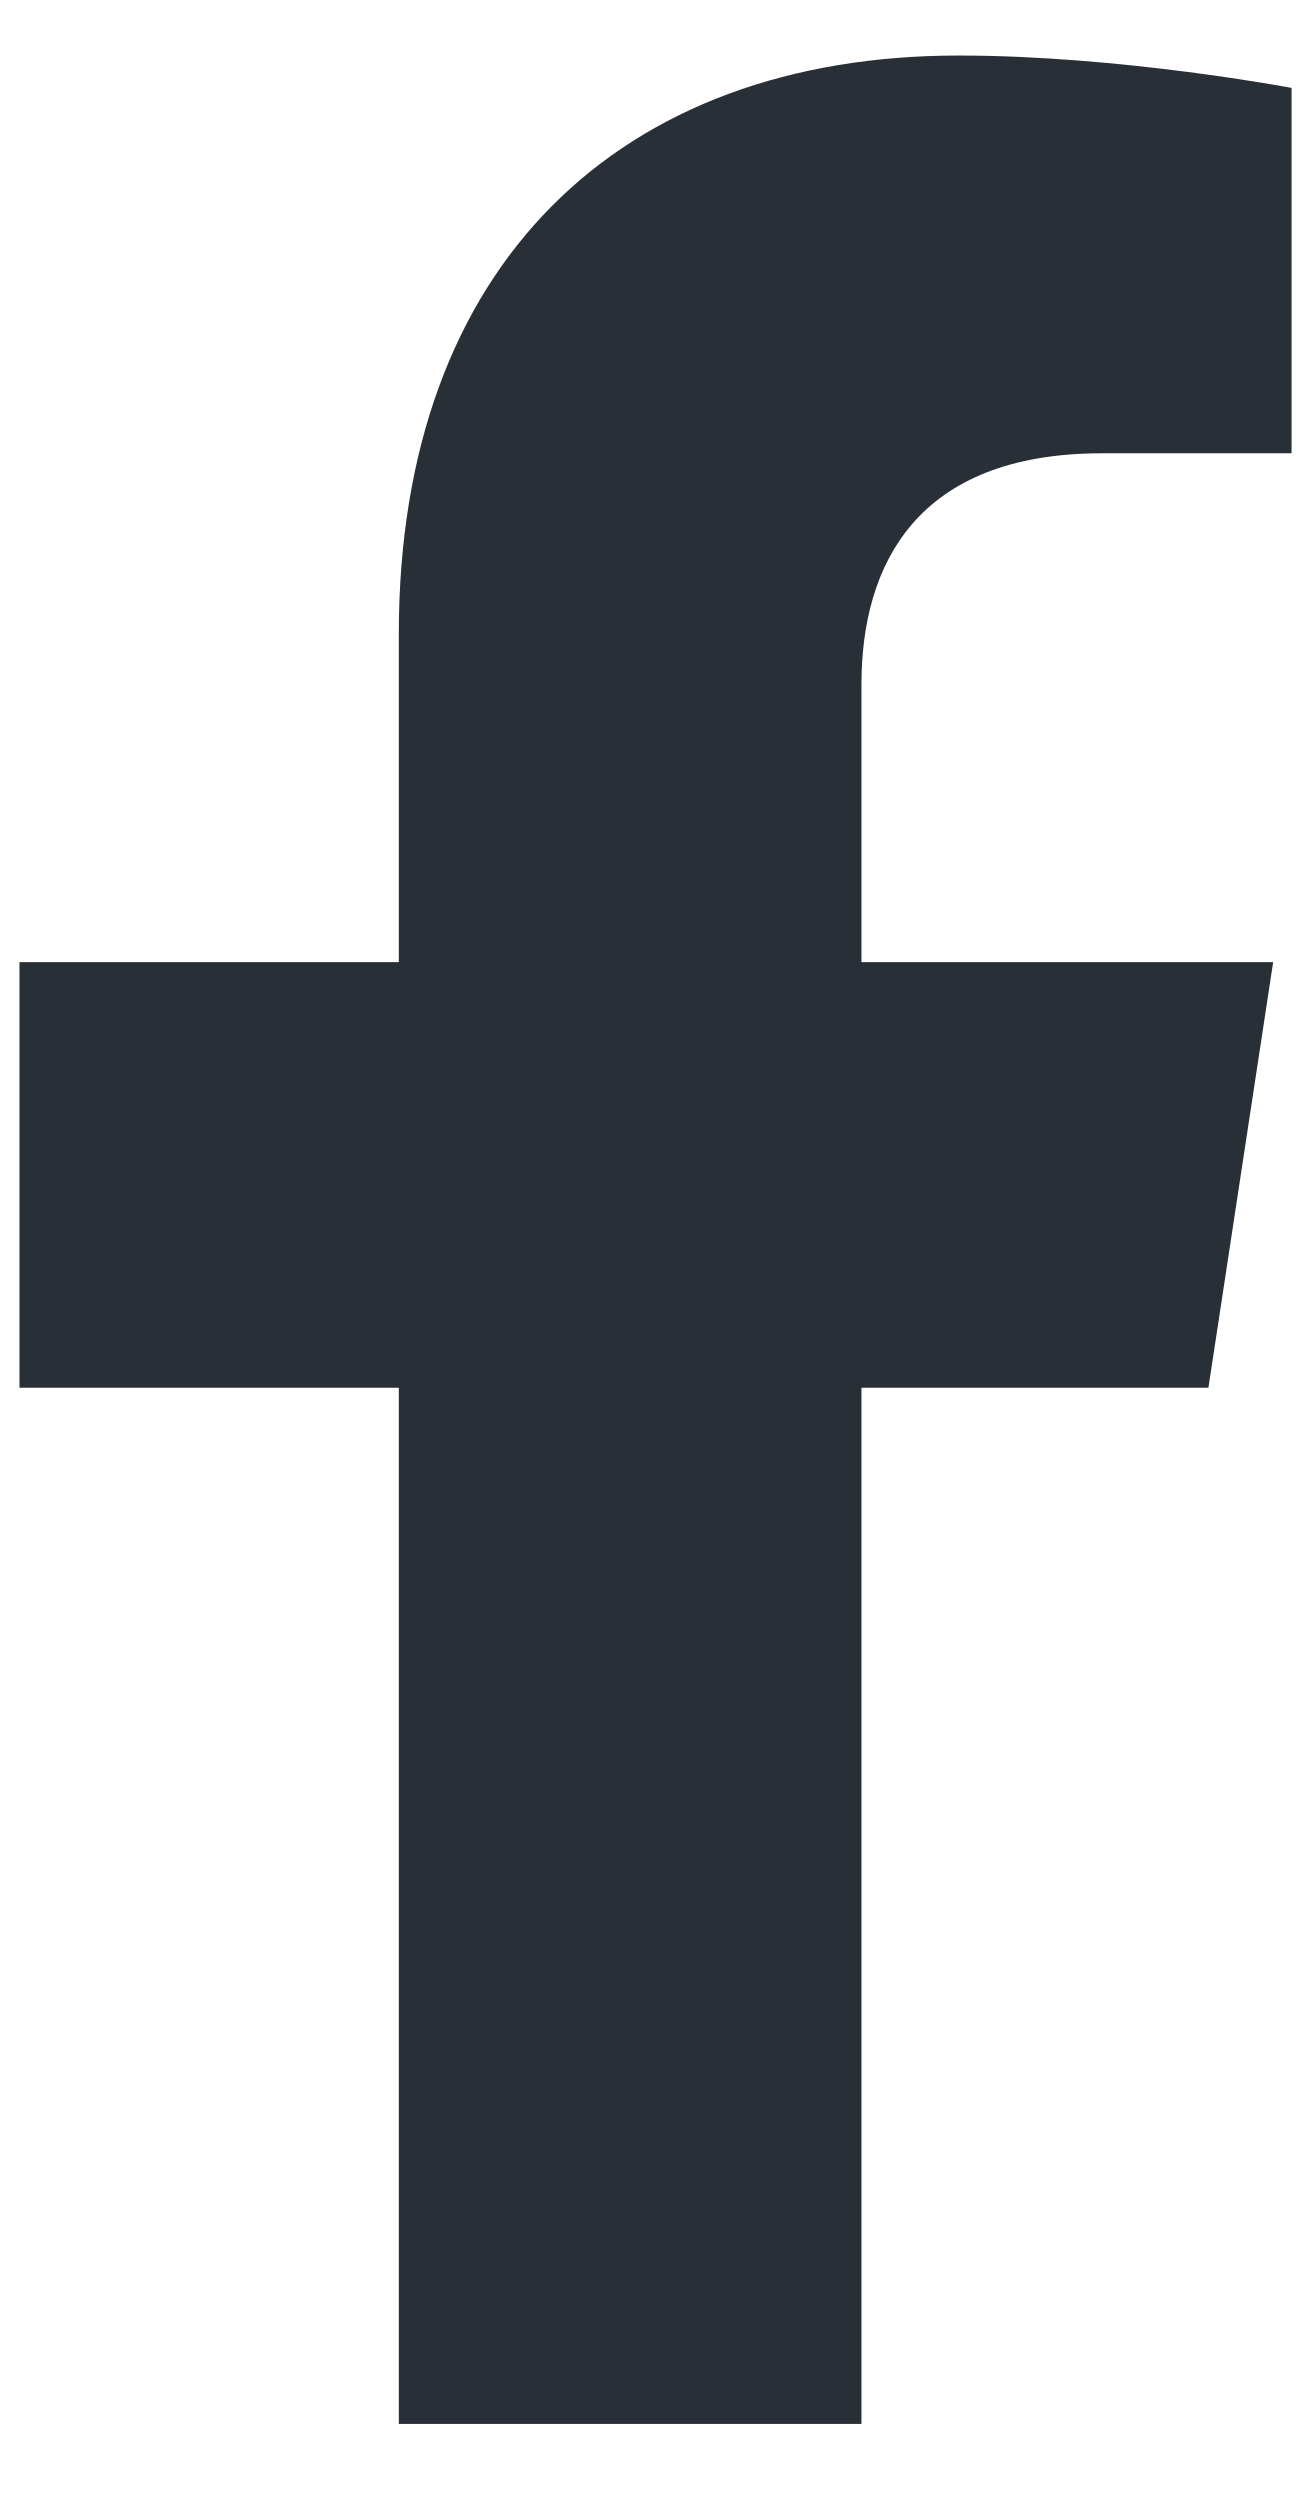
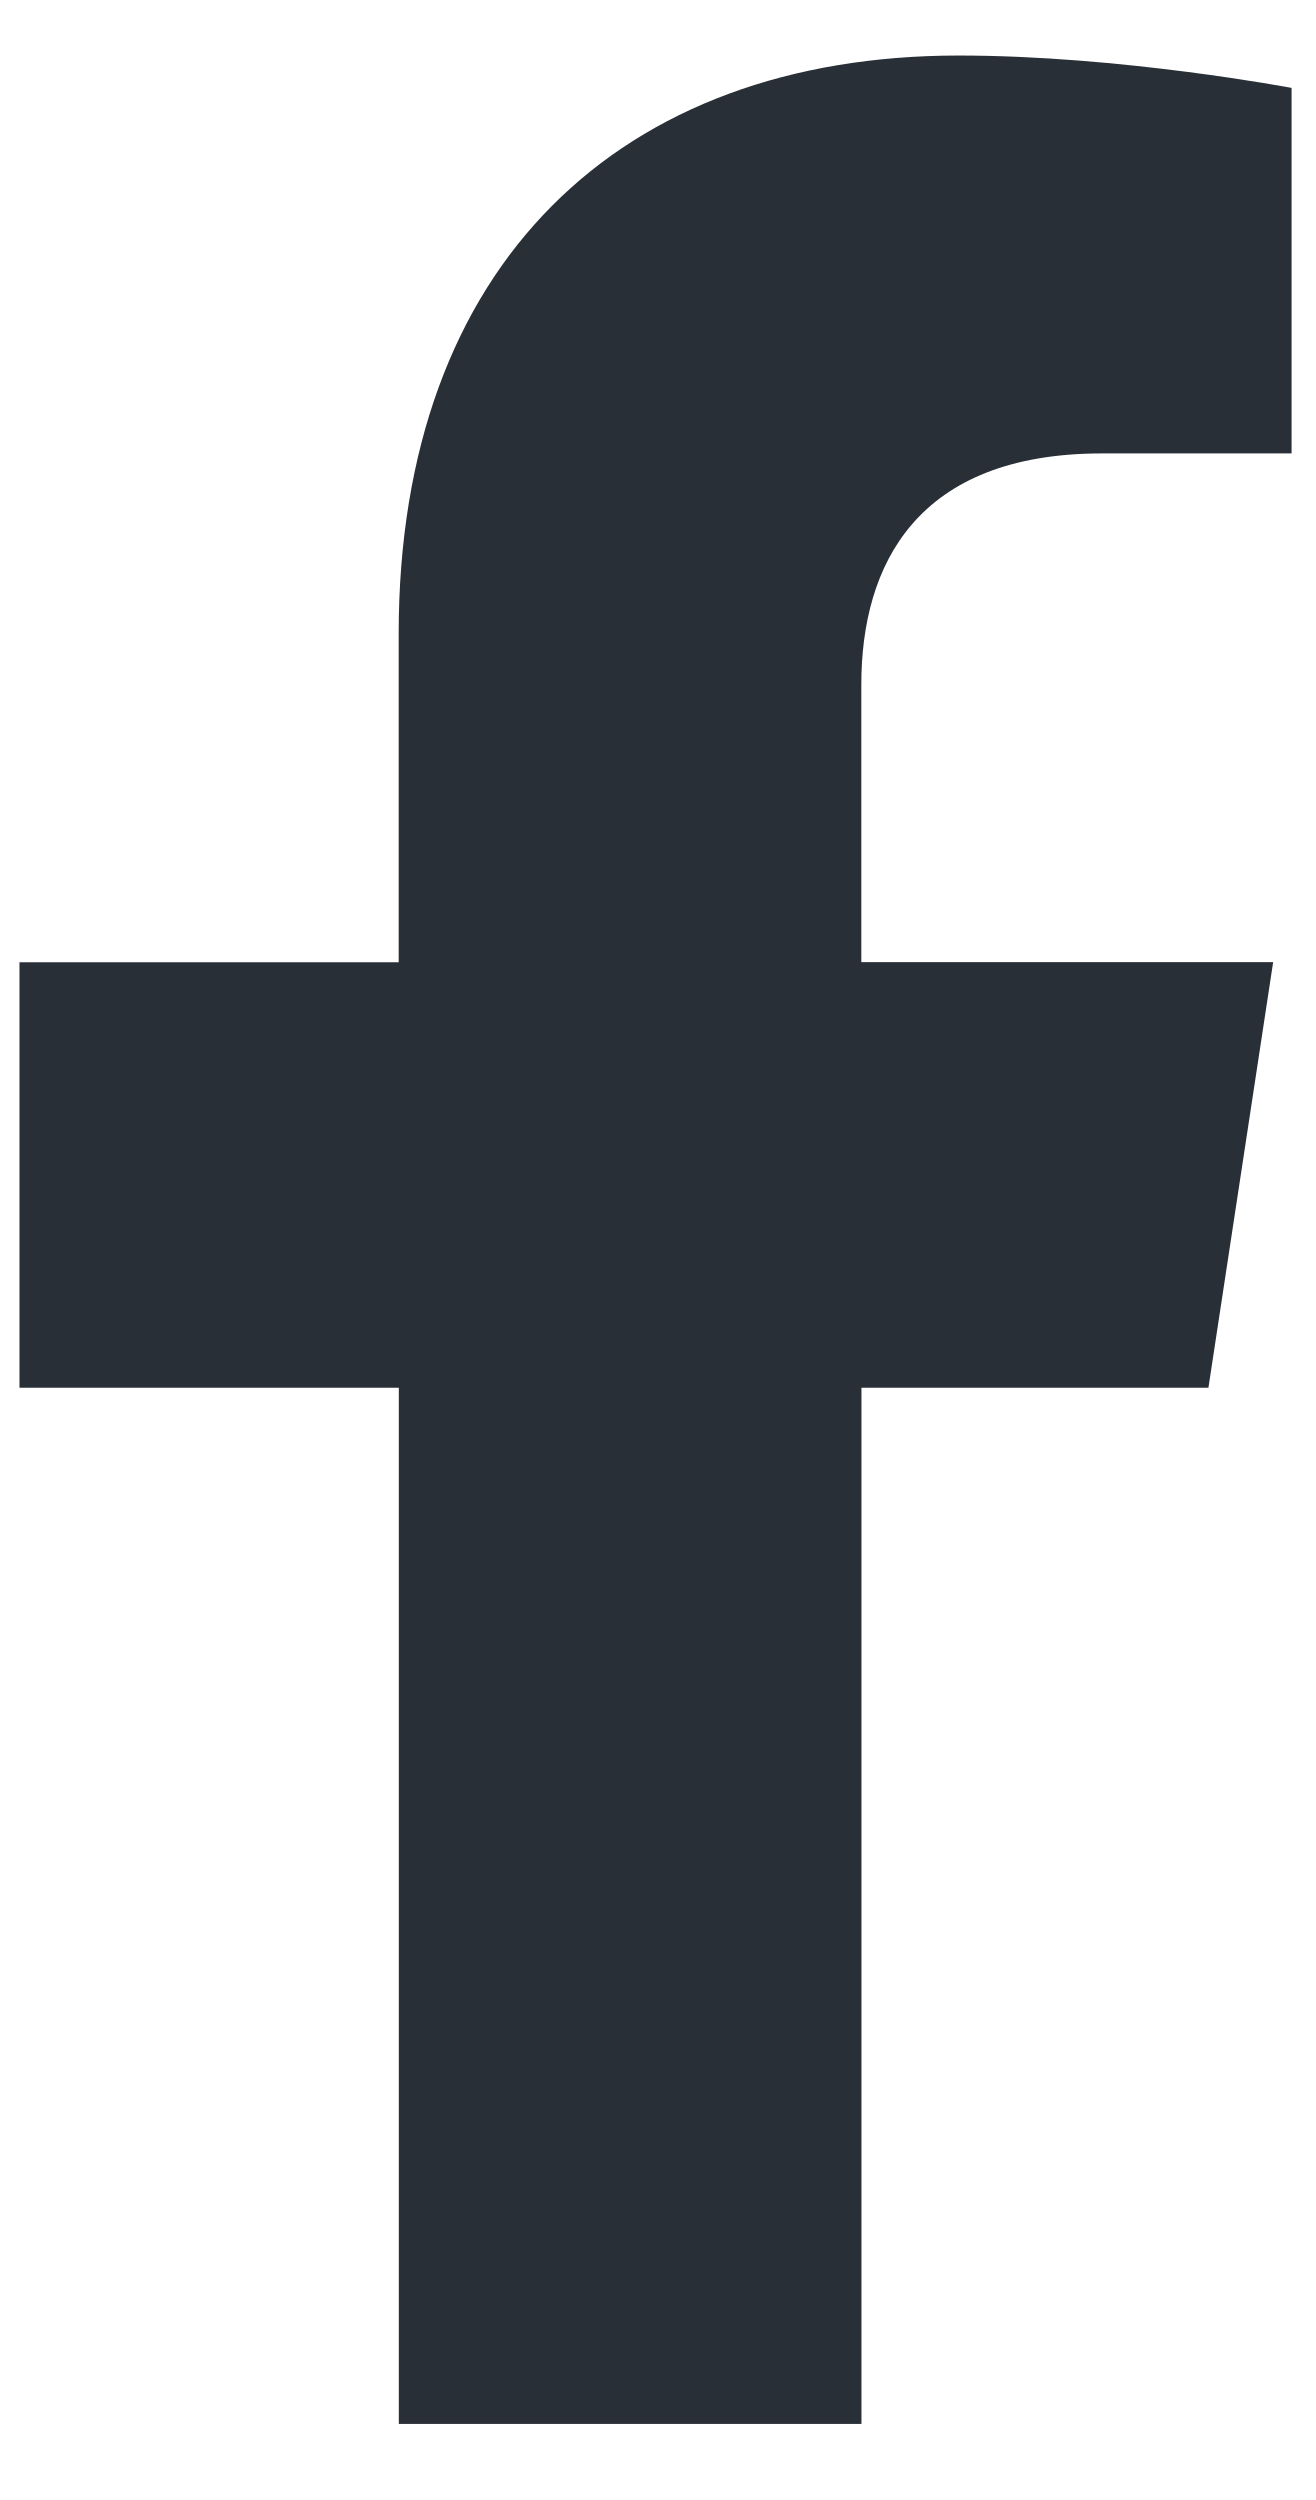
- <svg xmlns="http://www.w3.org/2000/svg" width="10" height="19" viewBox="0 0 10 19" fill="none">
-   <path d="M9.184 10.547L9.676 7.312H6.547V5.203C6.547 4.289 6.969 3.445 8.375 3.445H9.816V0.668C9.816 0.668 8.516 0.422 7.285 0.422C4.719 0.422 3.031 2.004 3.031 4.816V7.312H0.148V10.547H3.031V18.422H6.547V10.547H9.184Z" fill="#292F36" />
+ <svg xmlns="http://www.w3.org/2000/svg" width="10" height="19" fill="none">
+   <path d="m9.184 10.547.492-3.235h-3.13V5.204c0-.914.423-1.758 1.829-1.758h1.441V.668s-1.3-.246-2.53-.246C4.718.422 3.03 2.004 3.03 4.816v2.497H.148v3.234h2.883v7.875h3.516v-7.875h2.637Z" fill="#292F36" />
</svg>
